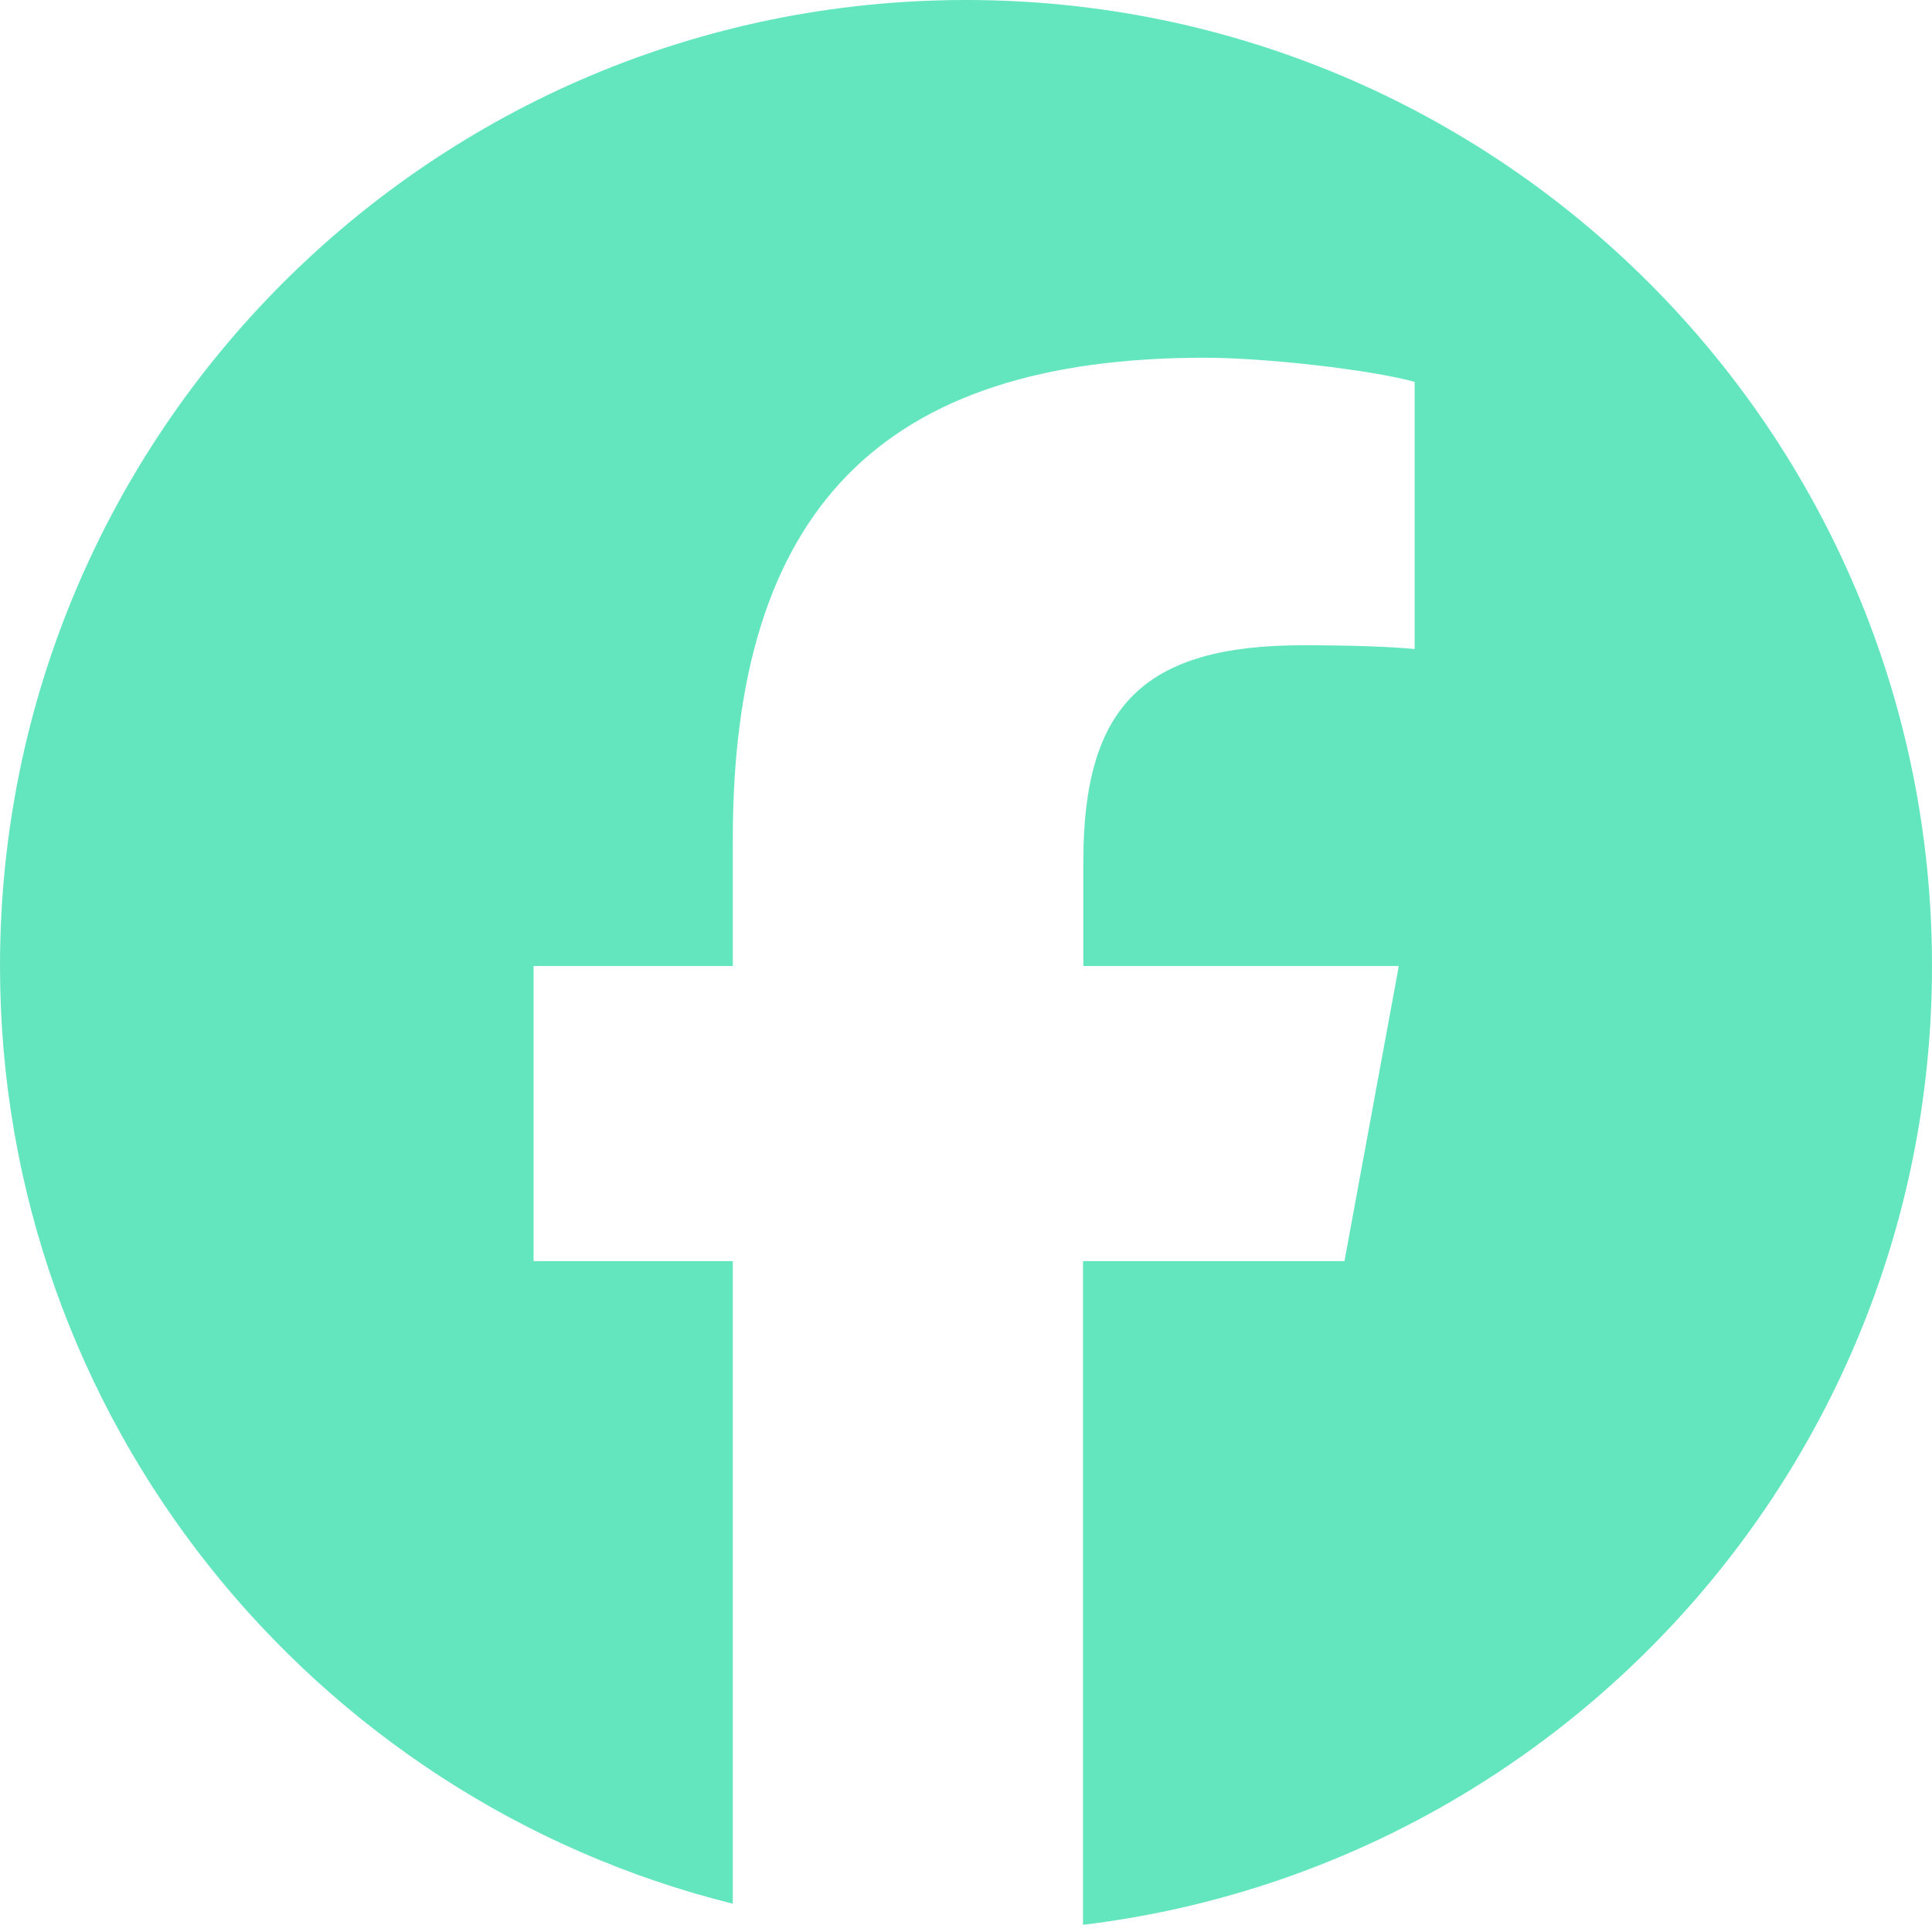
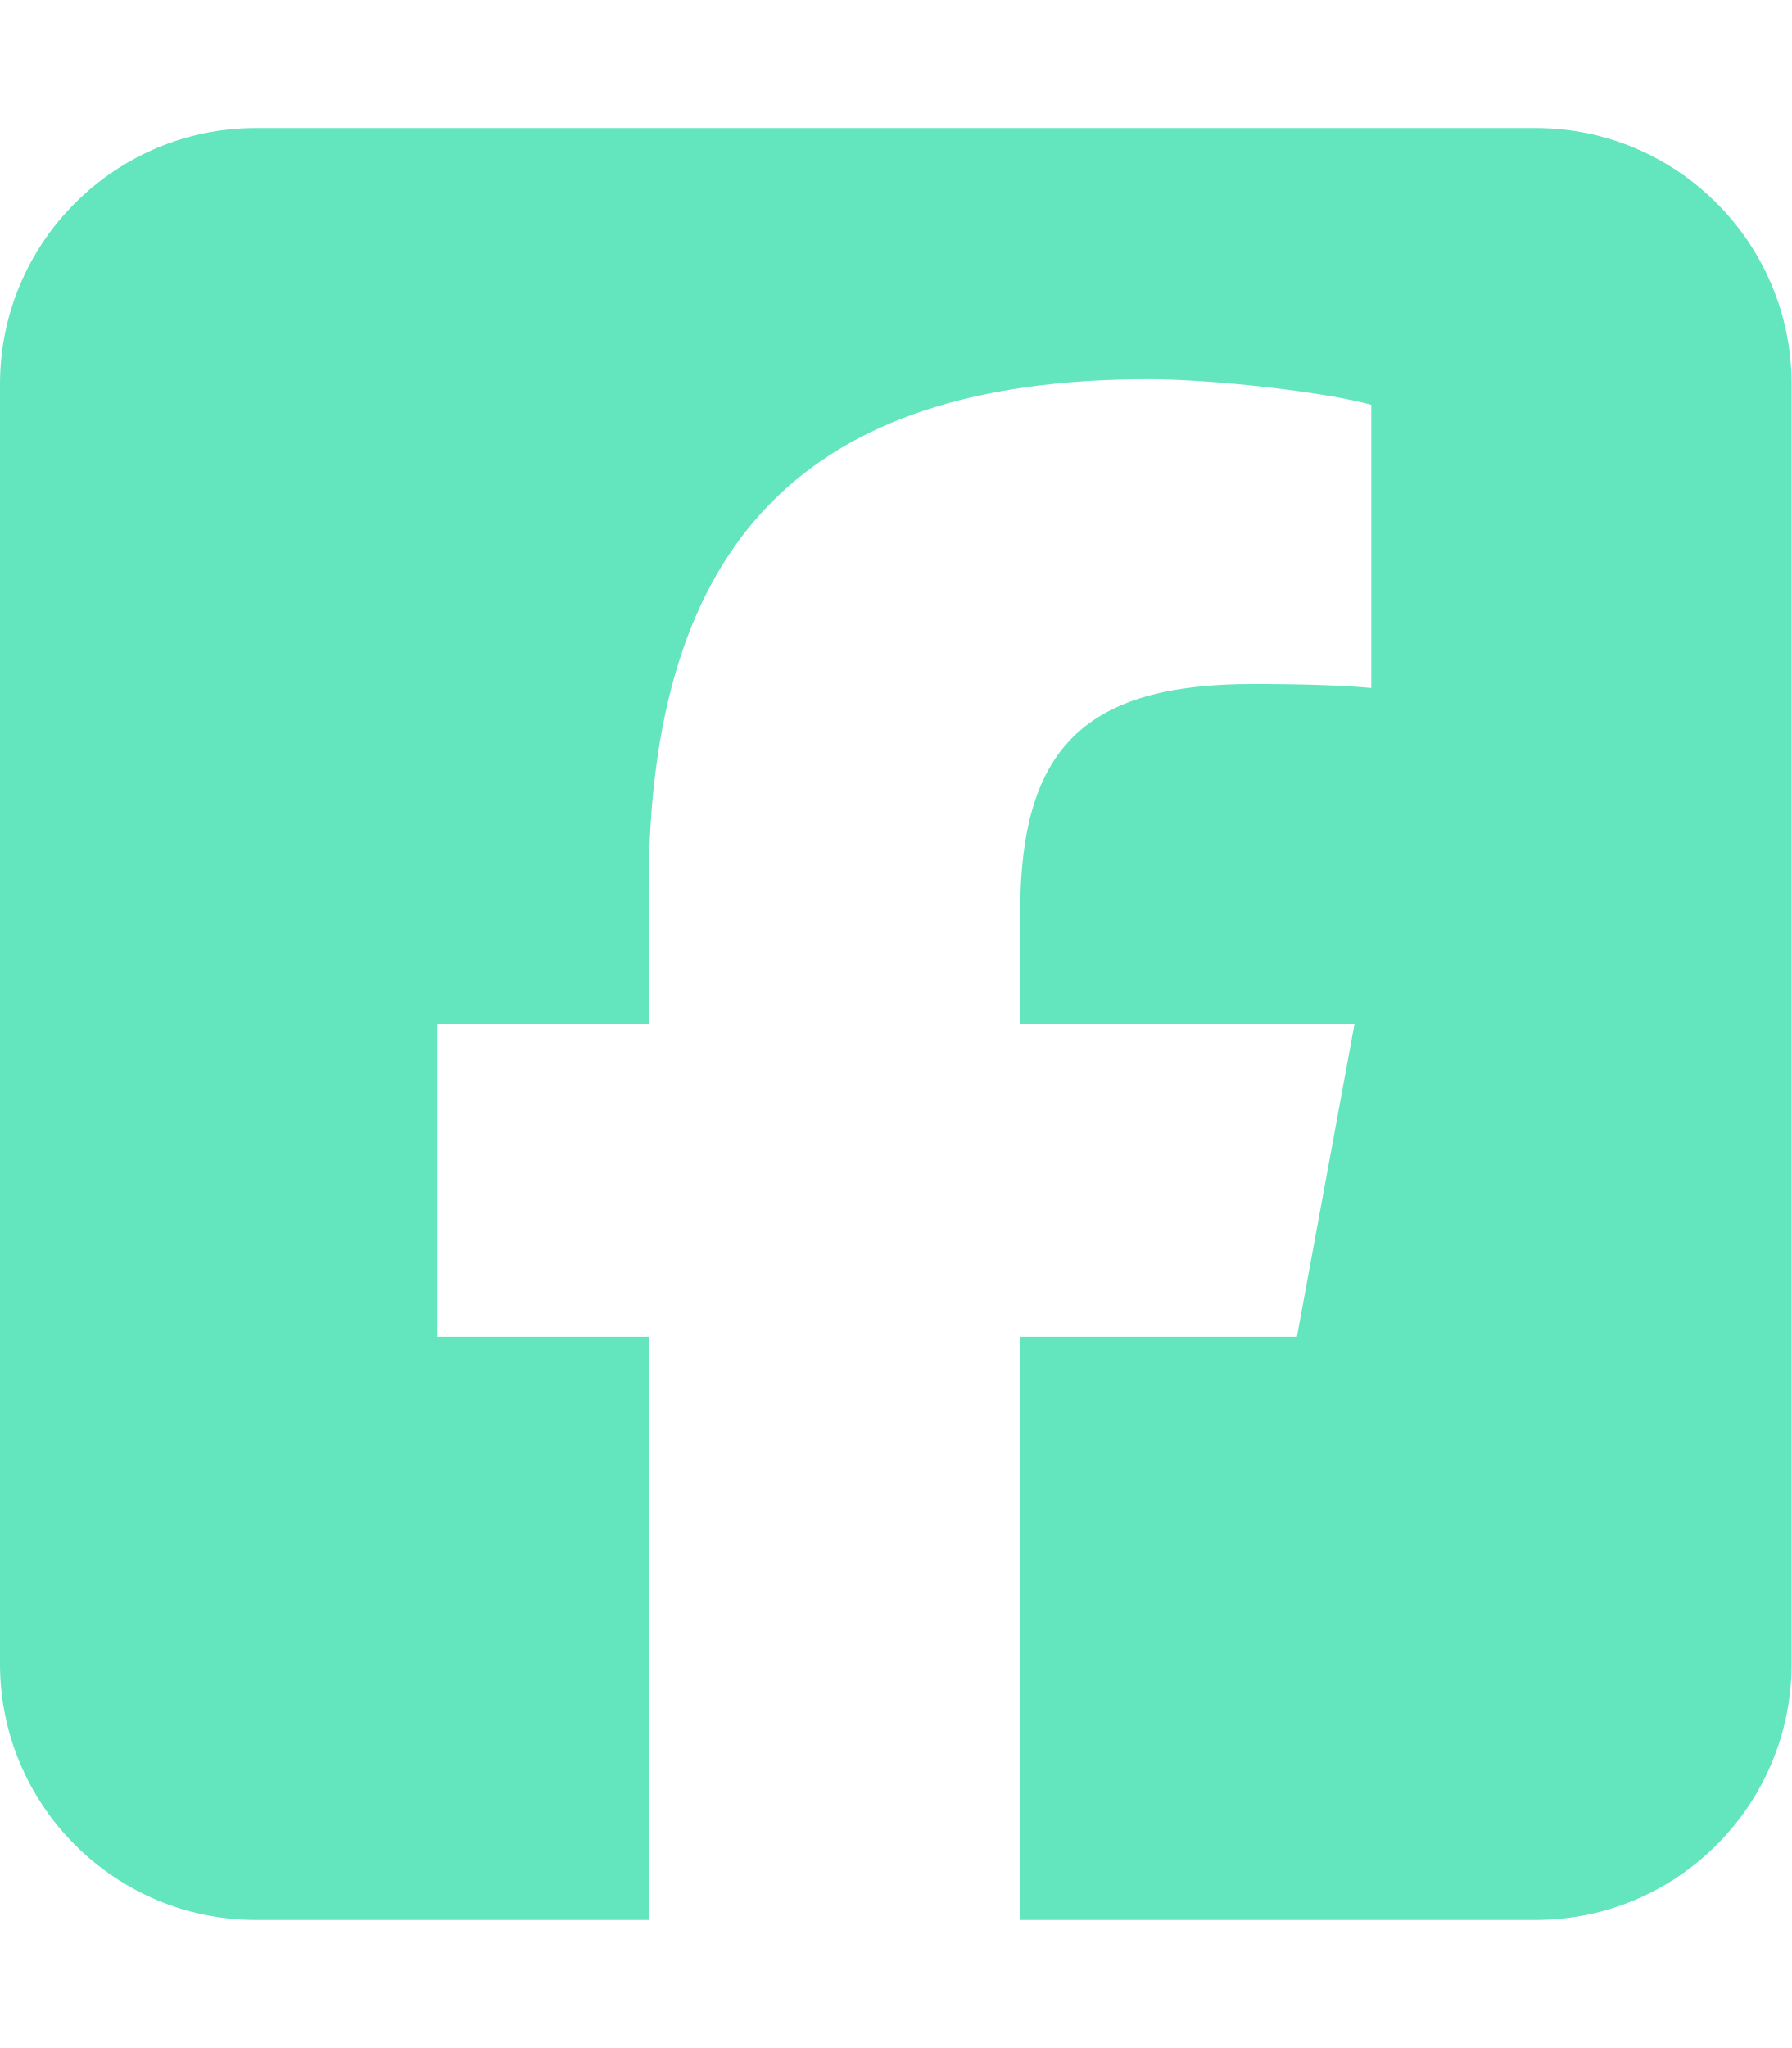
- <svg xmlns="http://www.w3.org/2000/svg" viewBox="0 0 512 512">
-   <path fill="#63E6BE" d="M512 256C512 114.6 397.4 0 256 0S0 114.6 0 256C0 376 82.7 476.8 194.2 504.5V334.2H141.4V256h52.8V222.3c0-87.1 39.4-127.5 125-127.5c16.2 0 44.2 3.2 55.7 6.4V172c-6-.6-16.5-1-29.6-1c-42 0-58.2 15.9-58.2 57.2V256h83.6l-14.4 78.2H287V510.1C413.8 494.8 512 386.9 512 256h0z" />
+ <svg xmlns="http://www.w3.org/2000/svg" viewBox="0 0 448 512">
+   <path fill="#63E6BE" d="M64 32C28.7 32 0 60.7 0 96V416c0 35.3 28.7 64 64 64h98.2V334.2H109.4V256h52.8V222.3c0-87.1 39.4-127.5 125-127.5c16.2 0 44.2 3.2 55.7 6.4V172c-6-.6-16.5-1-29.6-1c-42 0-58.2 15.9-58.2 57.2V256h83.6l-14.4 78.2H255V480H384c35.3 0 64-28.7 64-64V96c0-35.3-28.7-64-64-64H64z" />
</svg>
